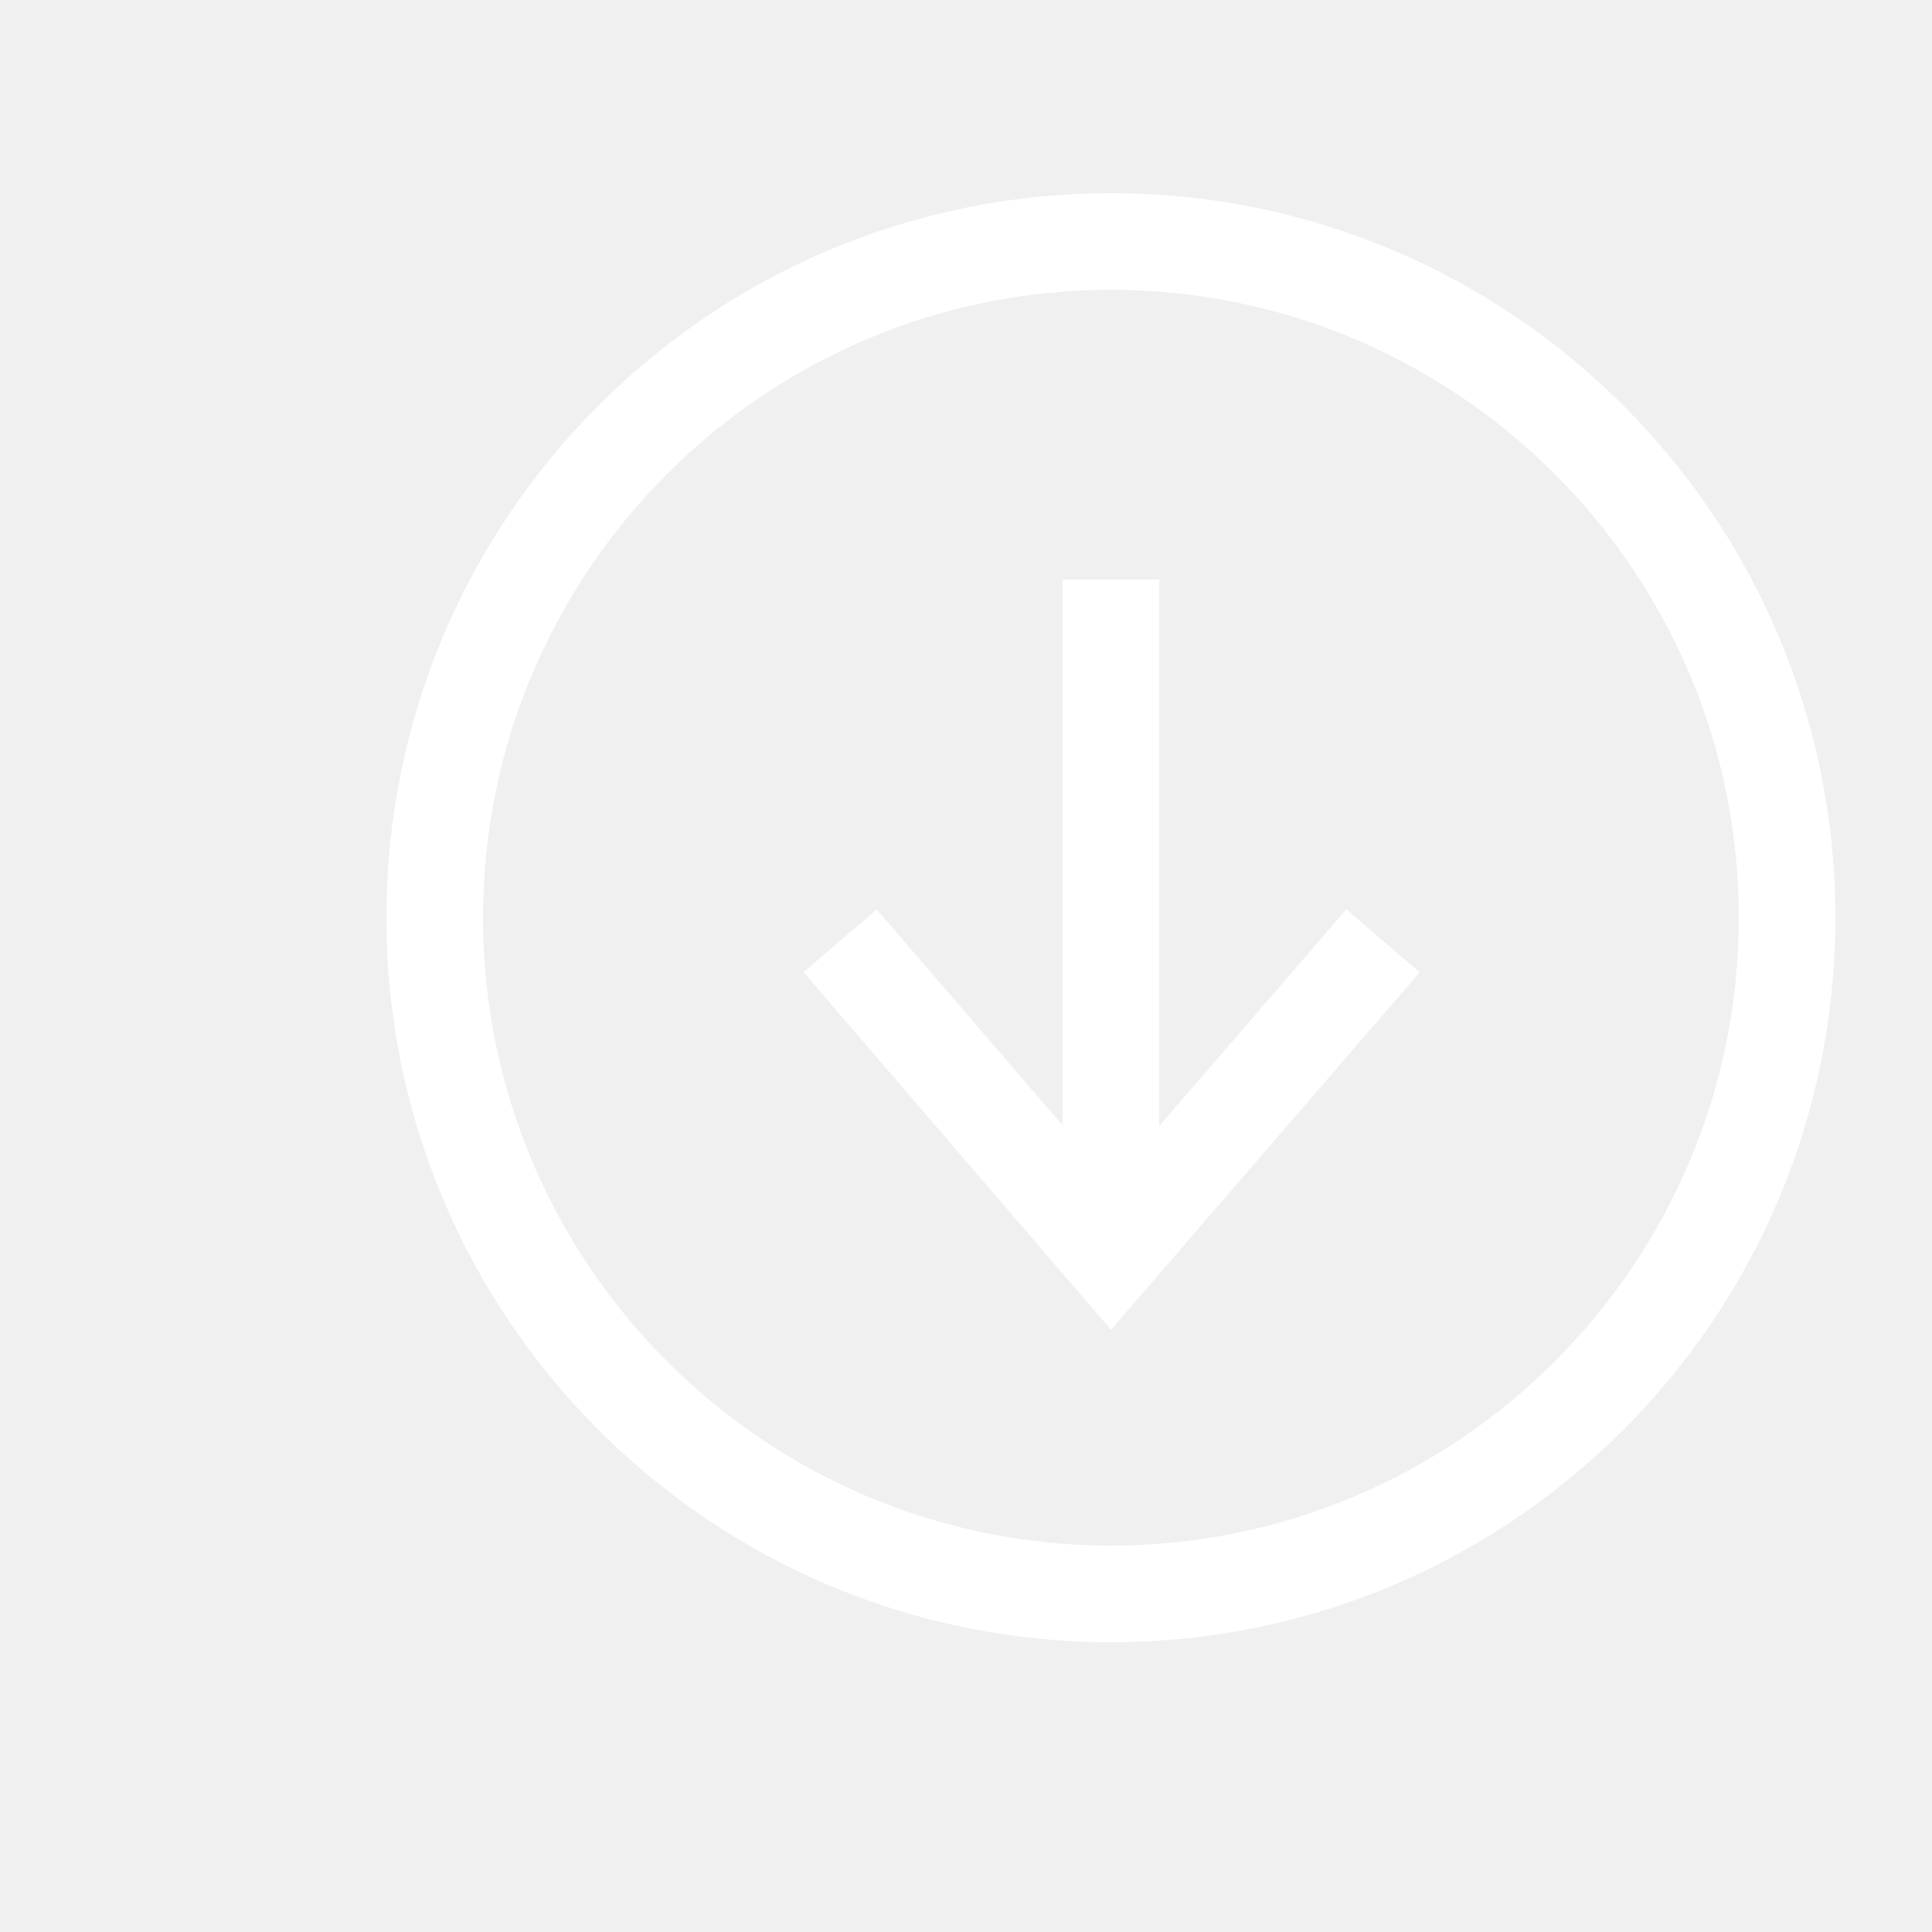
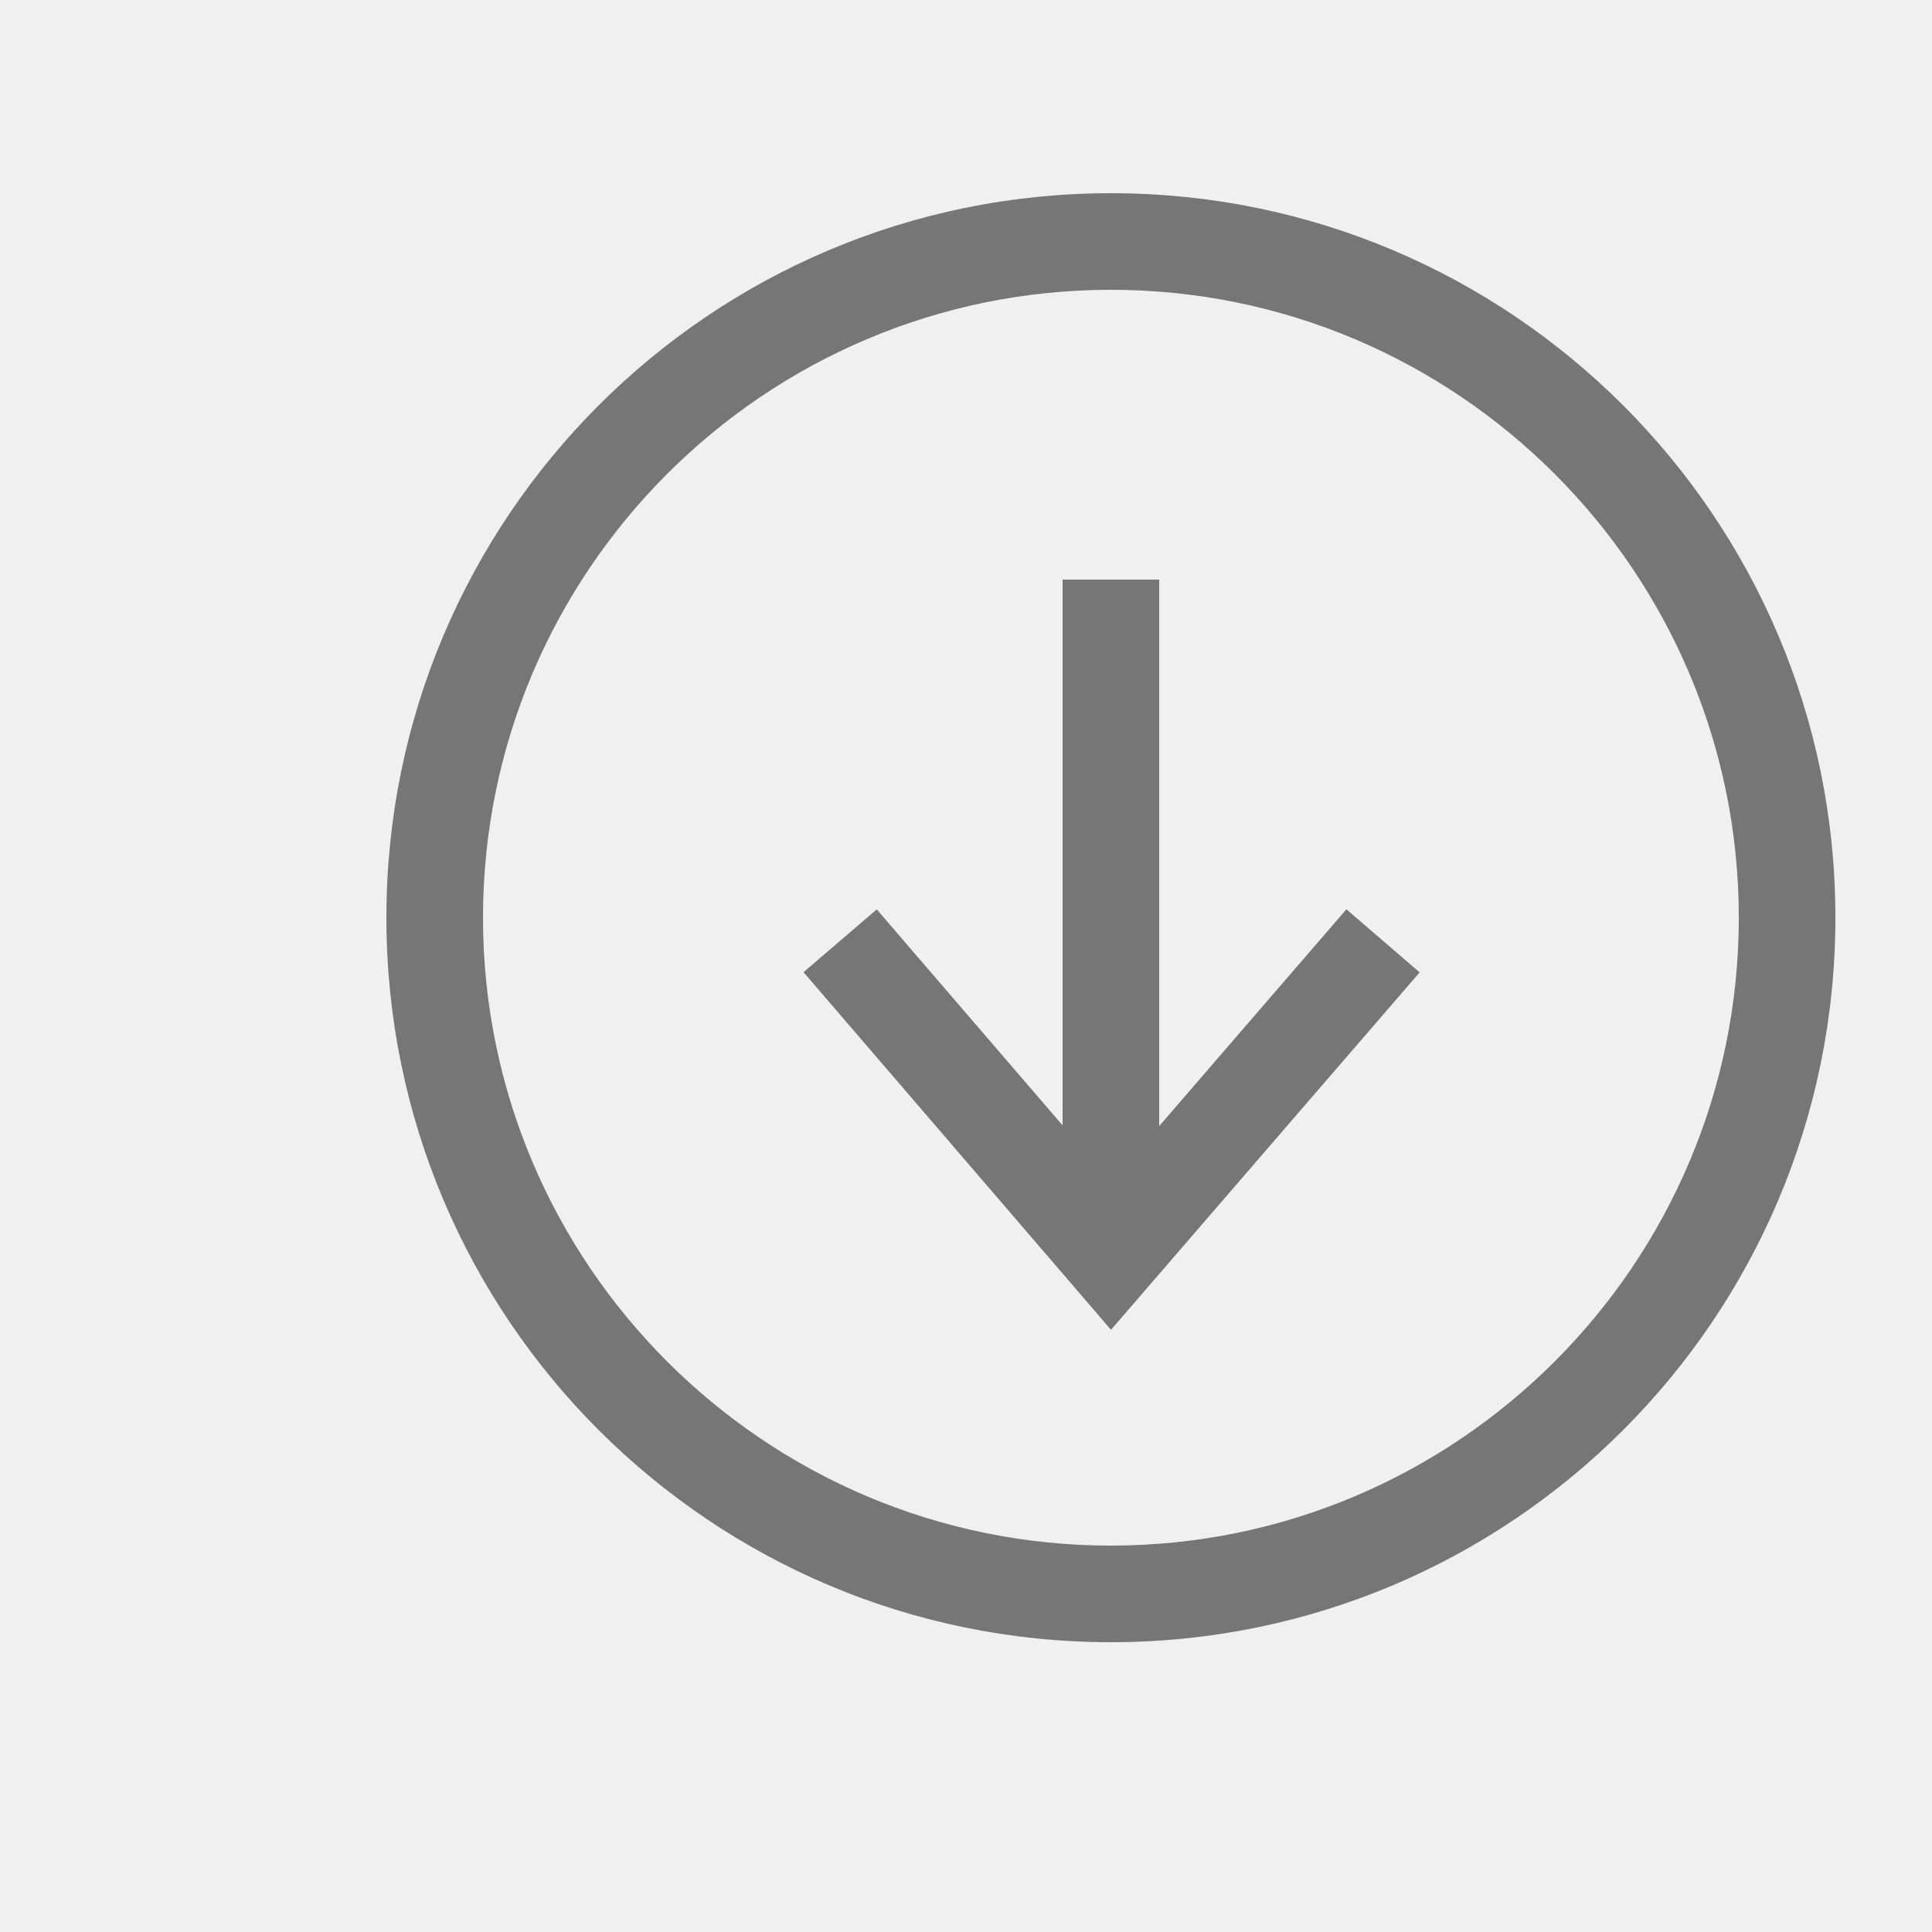
<svg xmlns="http://www.w3.org/2000/svg" viewBox="0 0 20 20">
-   <path d="M12 11.657V6h-1v5.65L9.076 9.414l-.758.65 3.183 3.702 3.195-3.7-.758-.653L12 11.657zM11.5 2C7.358 2 4 5.358 4 9.5c0 4.142 3.358 7.5 7.5 7.5 4.142 0 7.5-3.358 7.5-7.5C19 5.358 15.642 2 11.5 2zm0 14C7.916 16 5 13.084 5 9.5S7.916 3 11.5 3 18 5.916 18 9.5 15.084 16 11.5 16z" fill="#ffffff" fill-rule="evenodd" />
+   <path d="M12 11.657V6h-1v5.65L9.076 9.414l-.758.65 3.183 3.702 3.195-3.7-.758-.653L12 11.657zM11.5 2C7.358 2 4 5.358 4 9.5c0 4.142 3.358 7.5 7.5 7.5 4.142 0 7.5-3.358 7.5-7.5C19 5.358 15.642 2 11.5 2zm0 14C7.916 16 5 13.084 5 9.5S7.916 3 11.5 3 18 5.916 18 9.5 15.084 16 11.5 16z" fill="#767676" fill-rule="evenodd" />
</svg>
